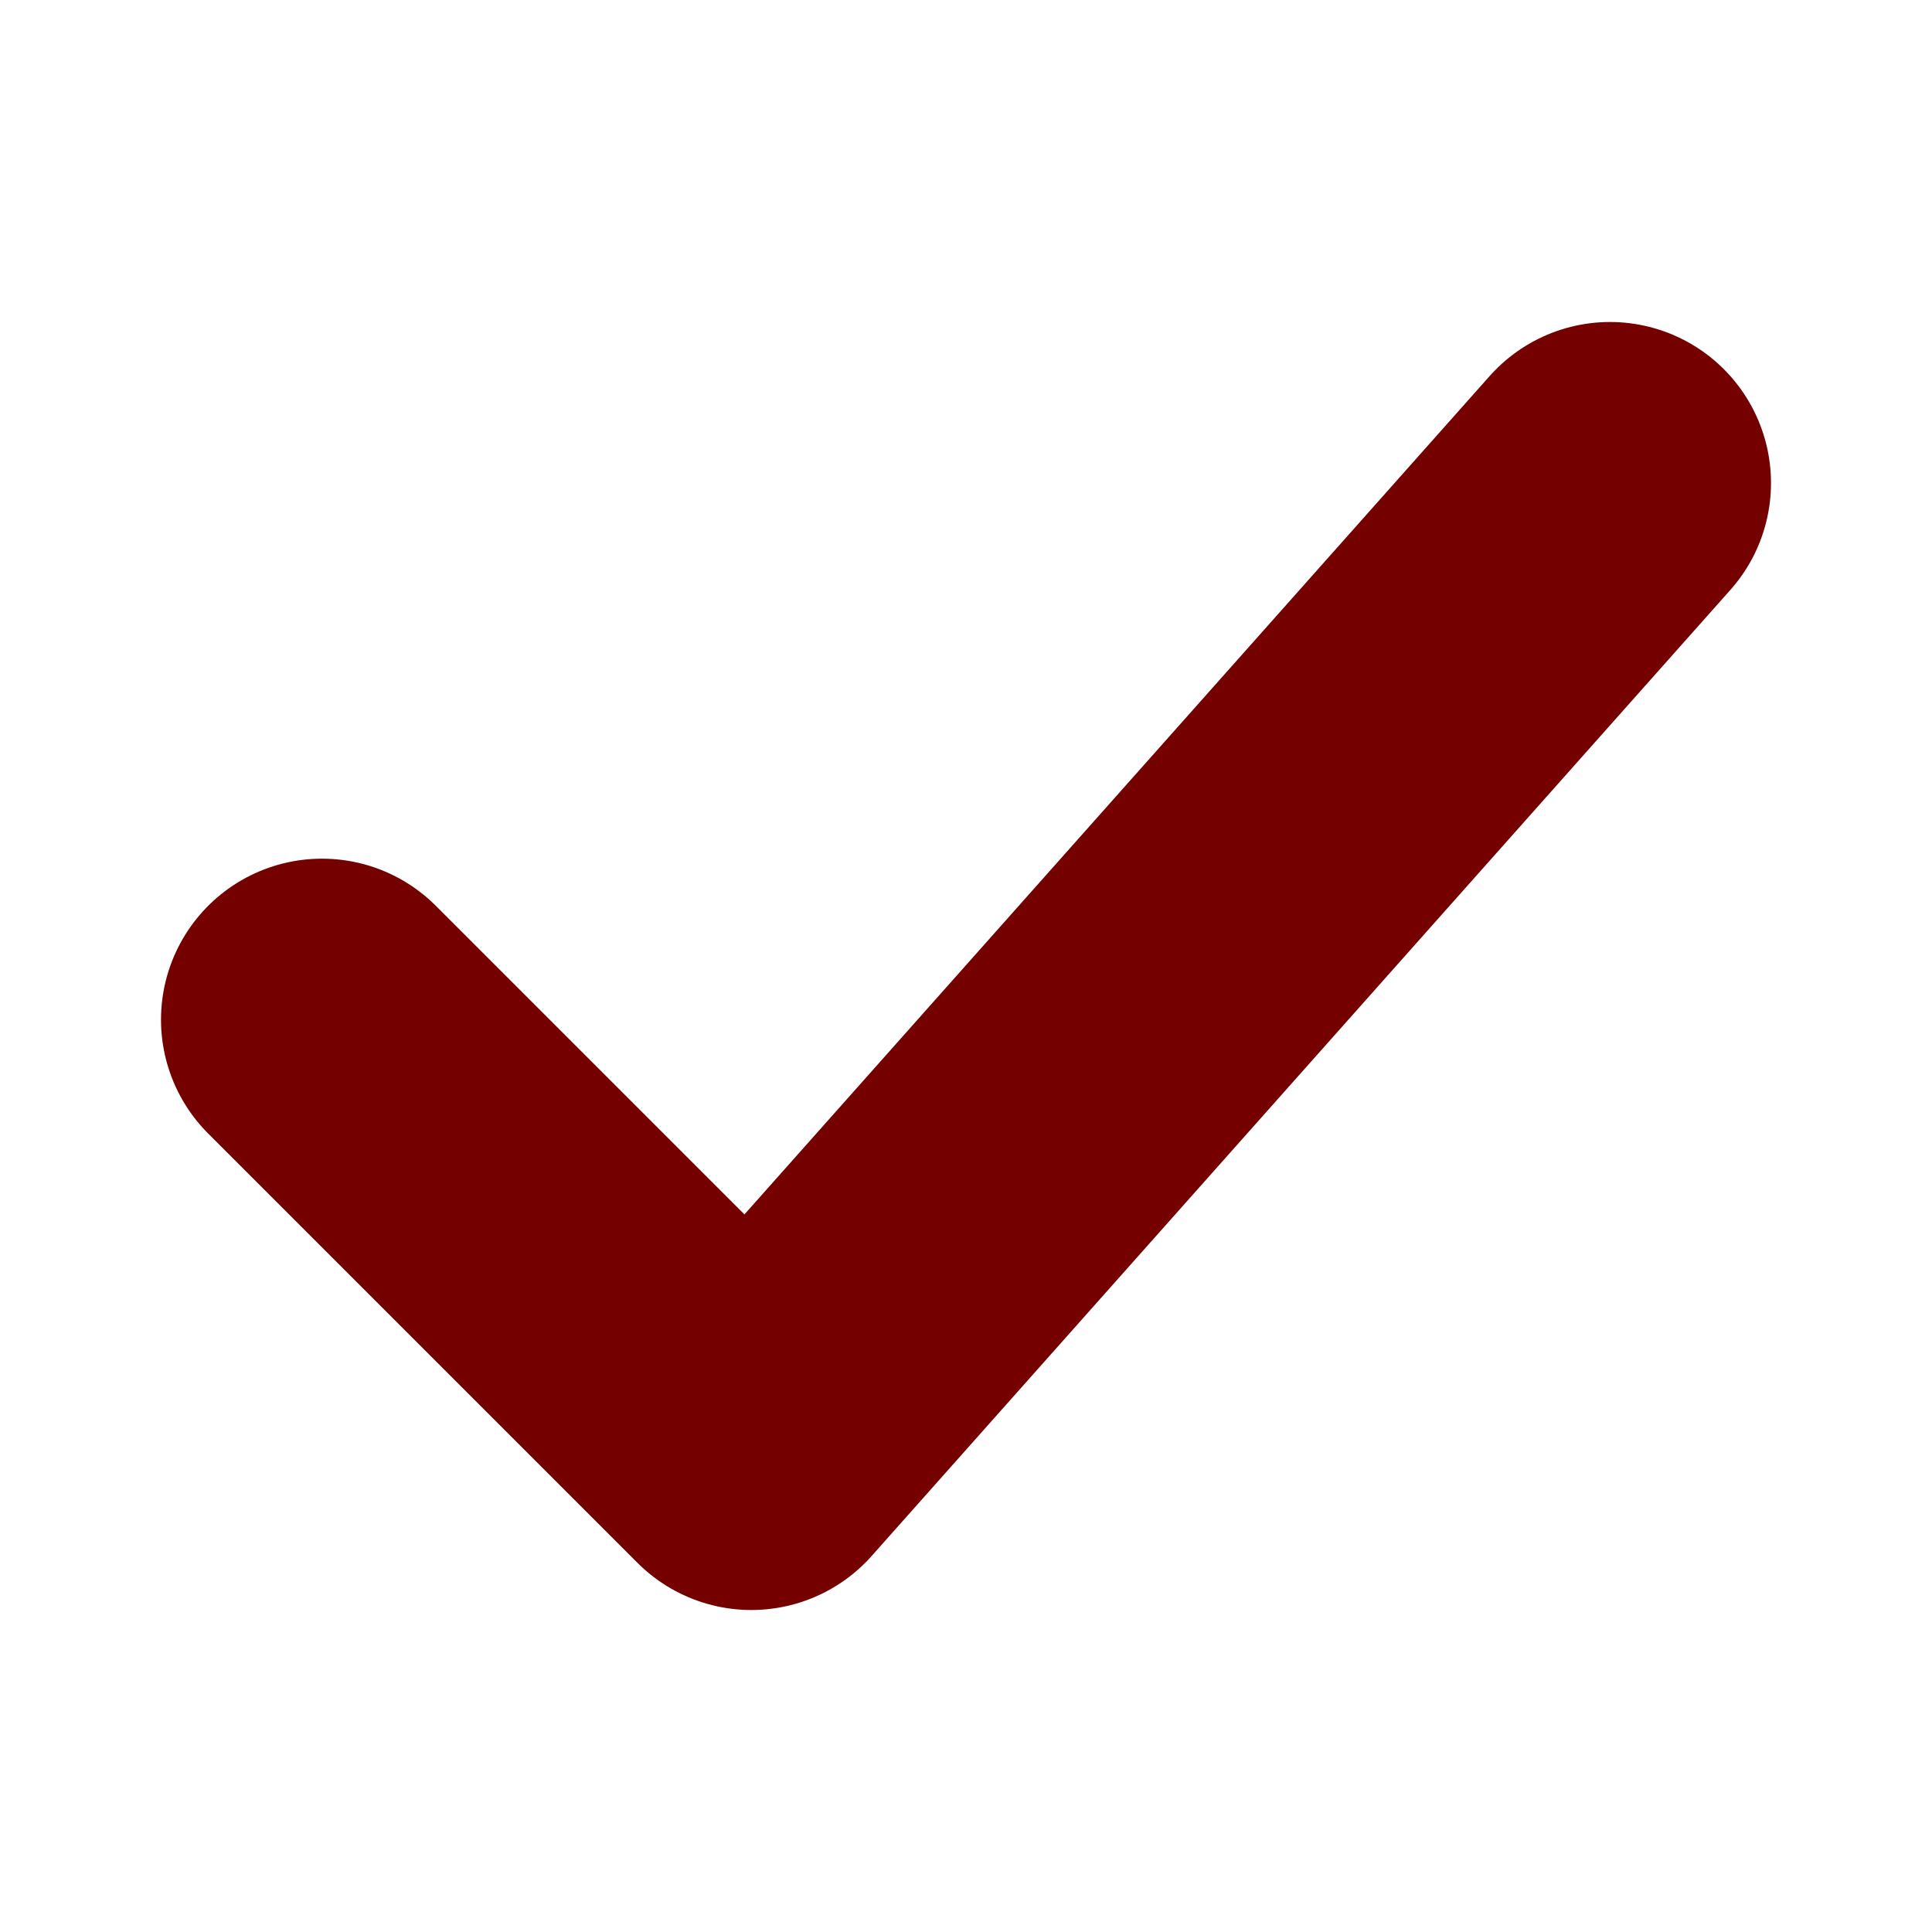
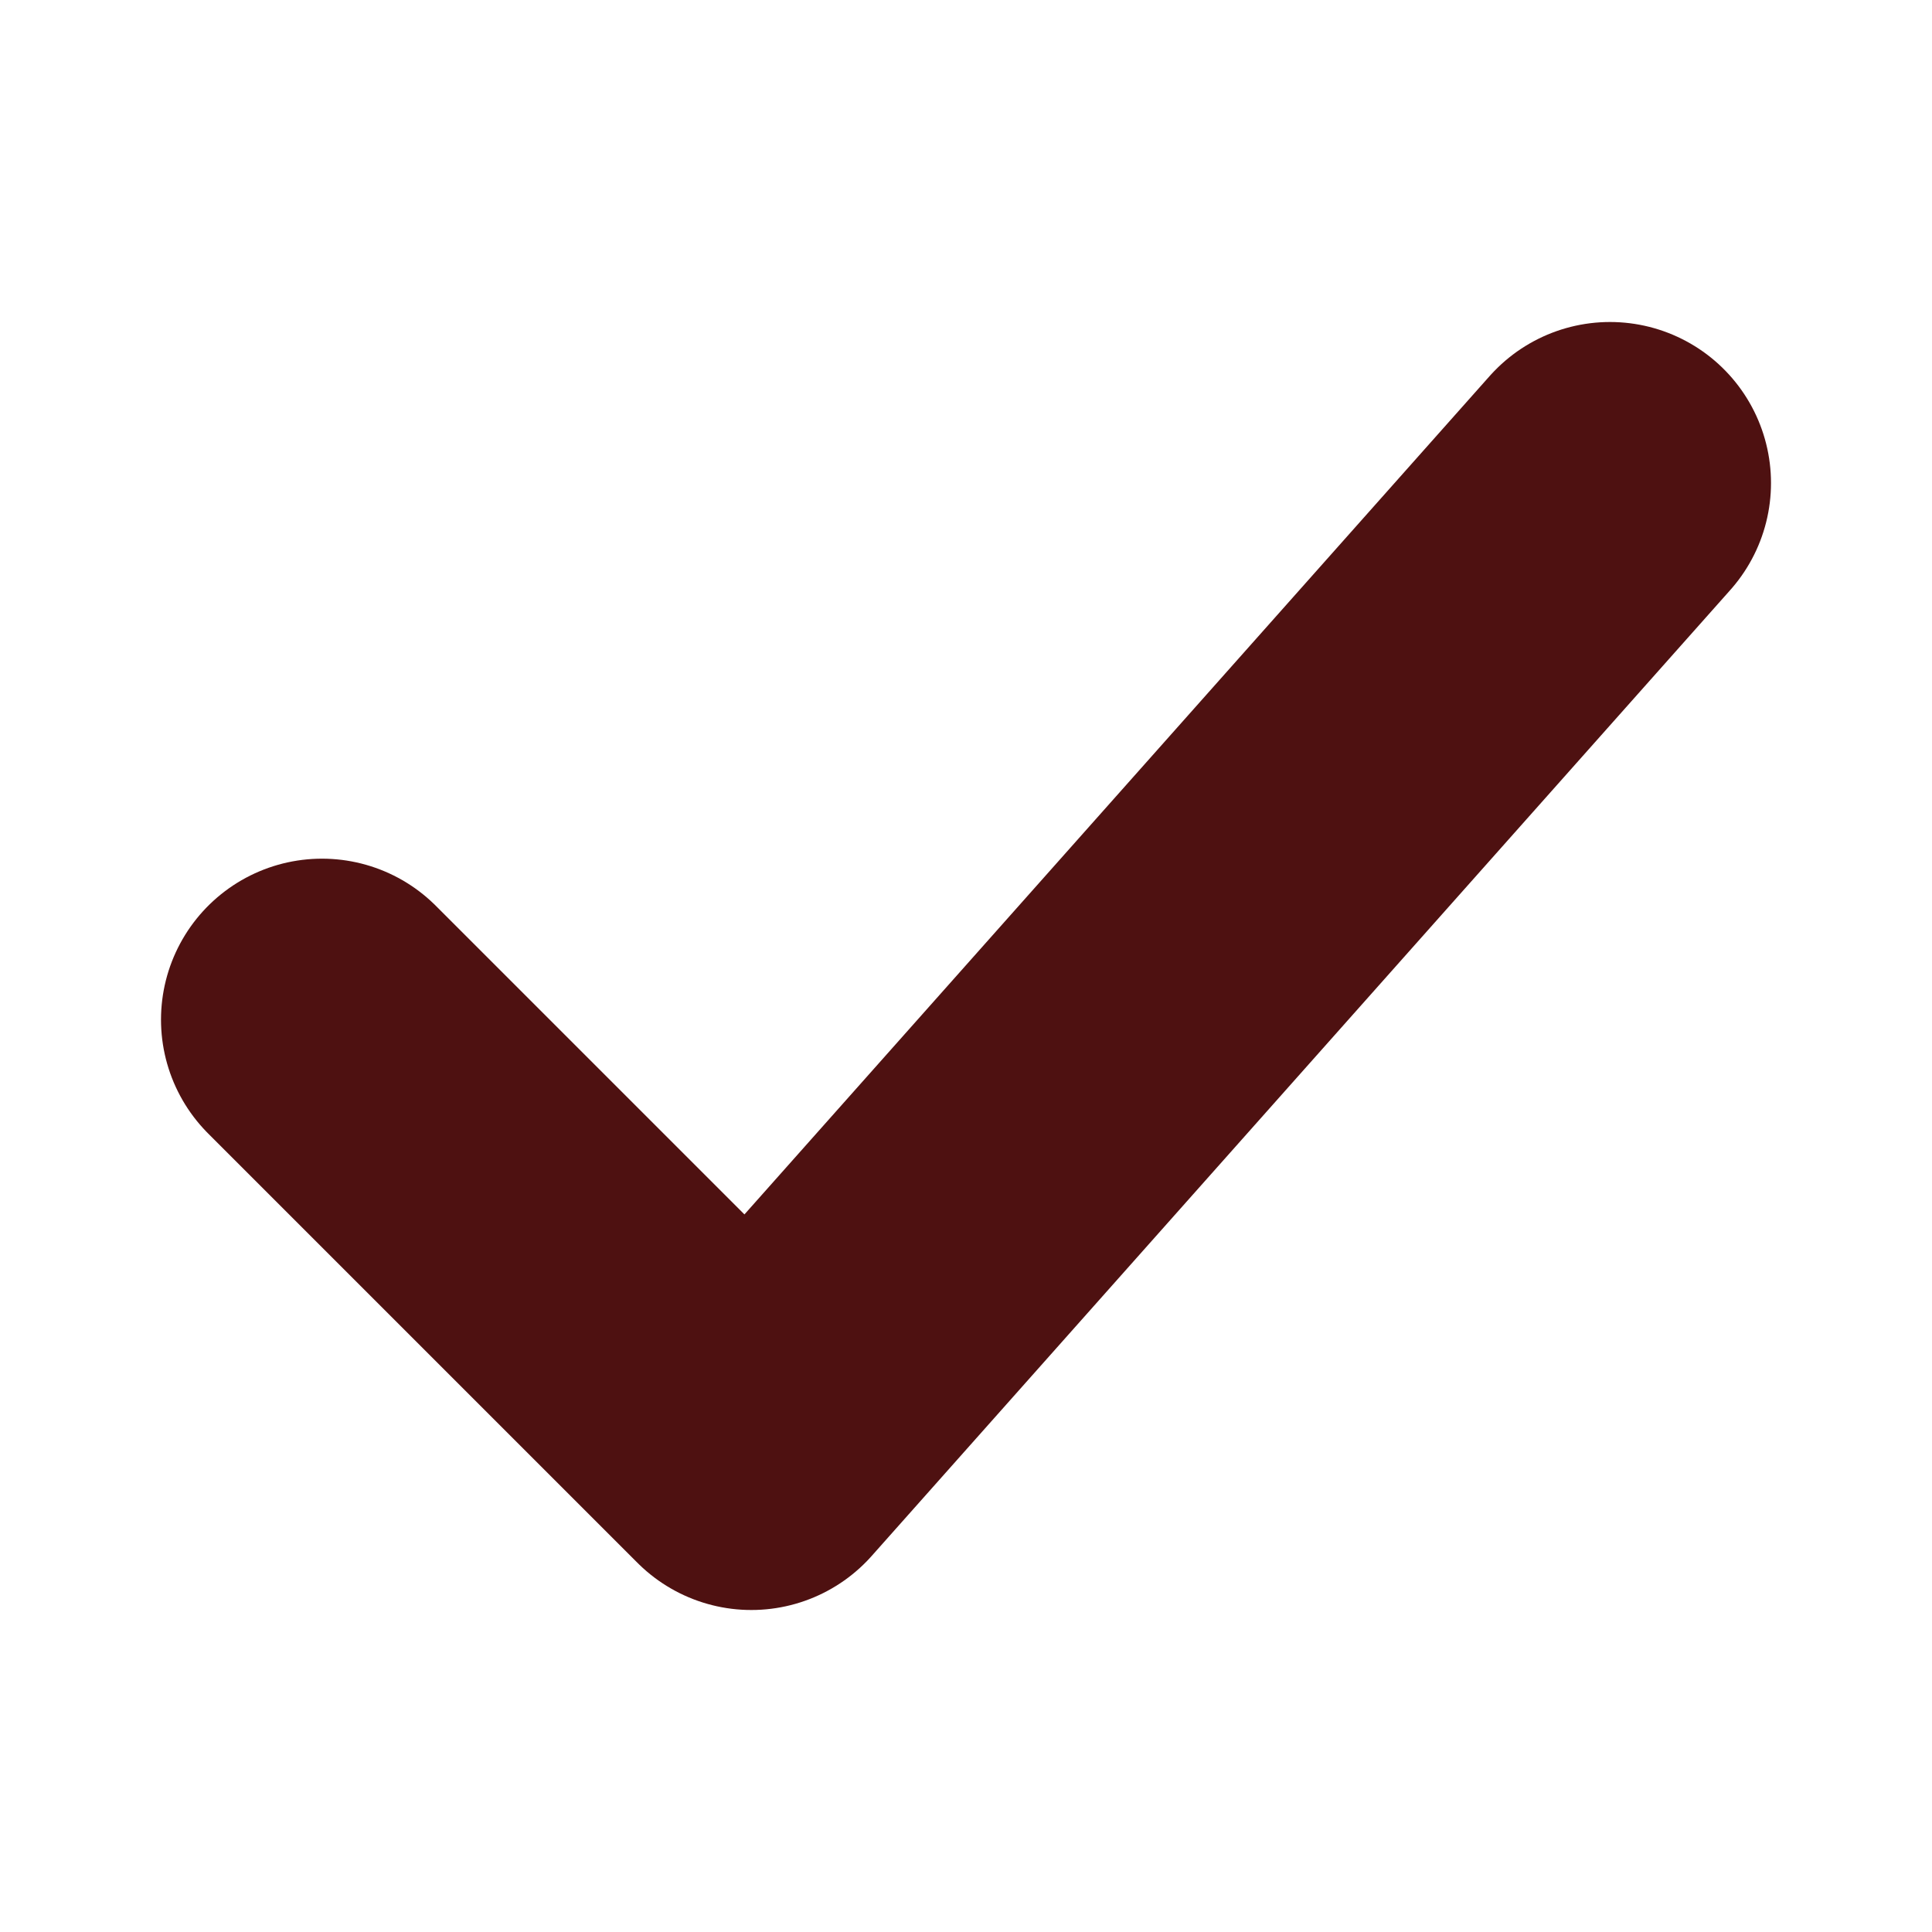
<svg xmlns="http://www.w3.org/2000/svg" width="18" height="18" viewBox="0 0 18 18">
-   <path d="M3 9.5 L7 13.5 L15 4.5" fill="none" stroke="#750000" stroke-width="3" stroke-linecap="round" stroke-linejoin="round" />
+   <path d="M3 9.5 L7 13.5 L15 4.5" fill="none" stroke="#4e1111" stroke-width="3" stroke-linecap="round" stroke-linejoin="round" />
</svg>
